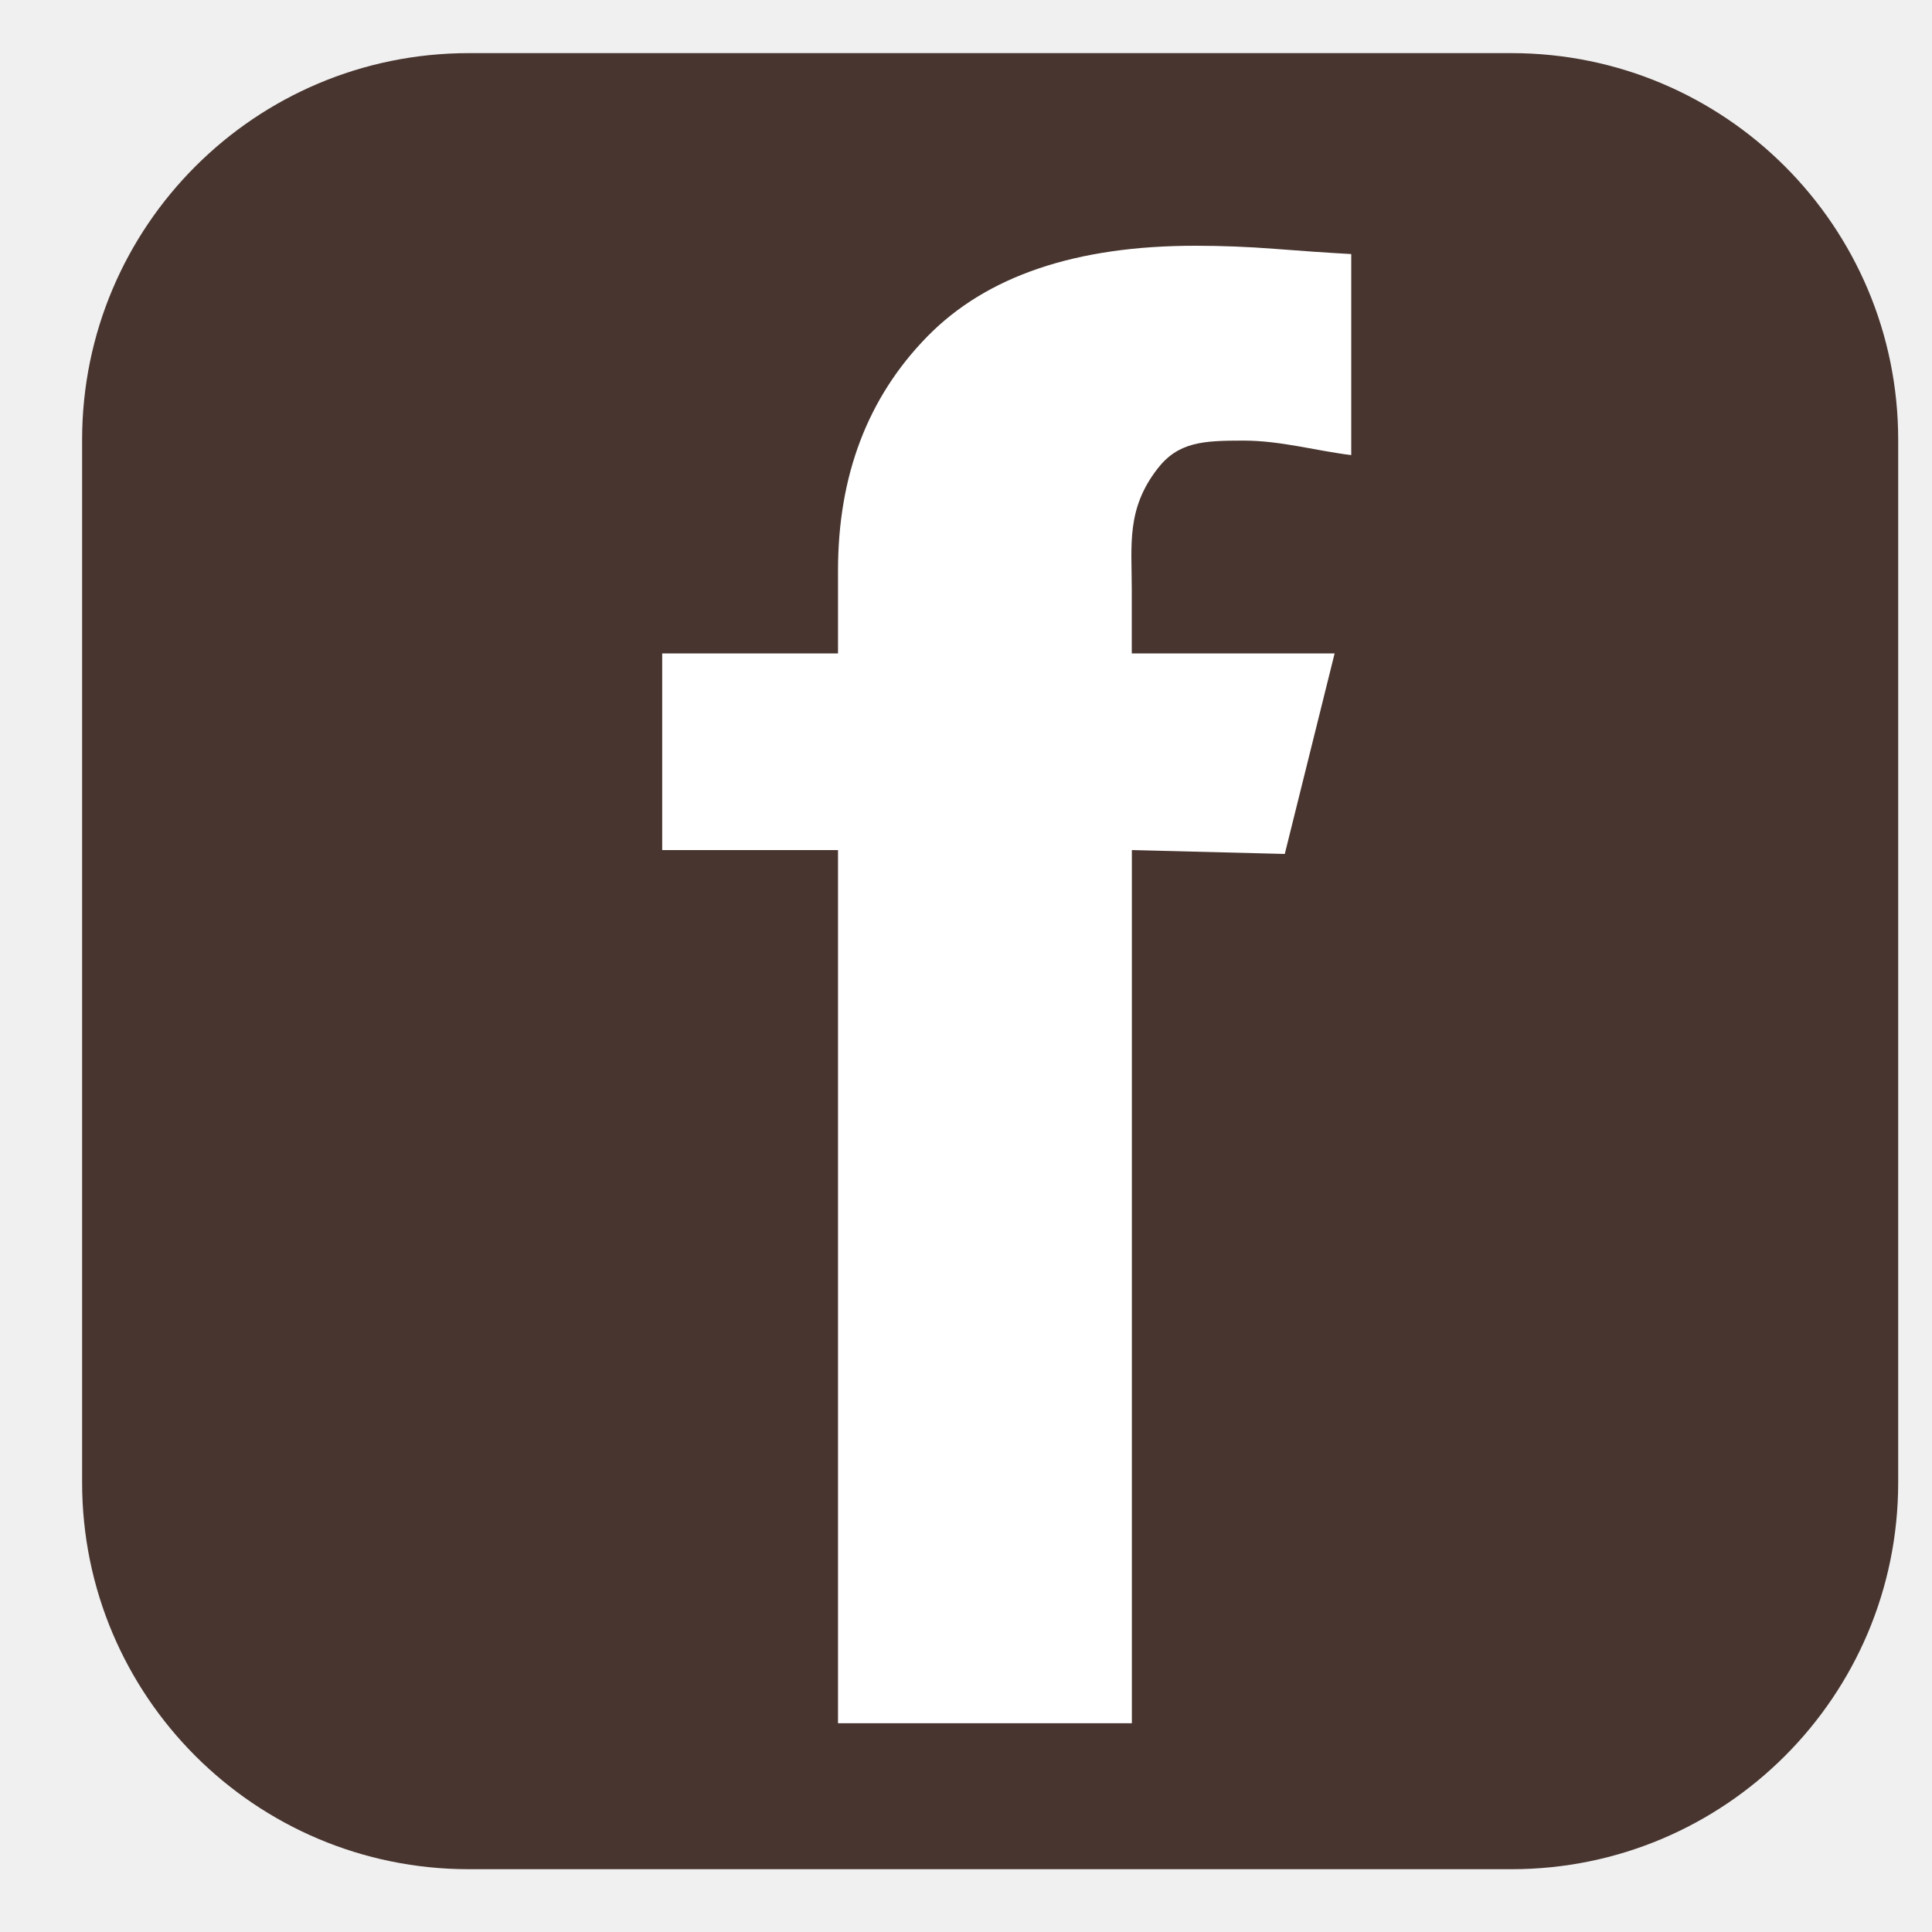
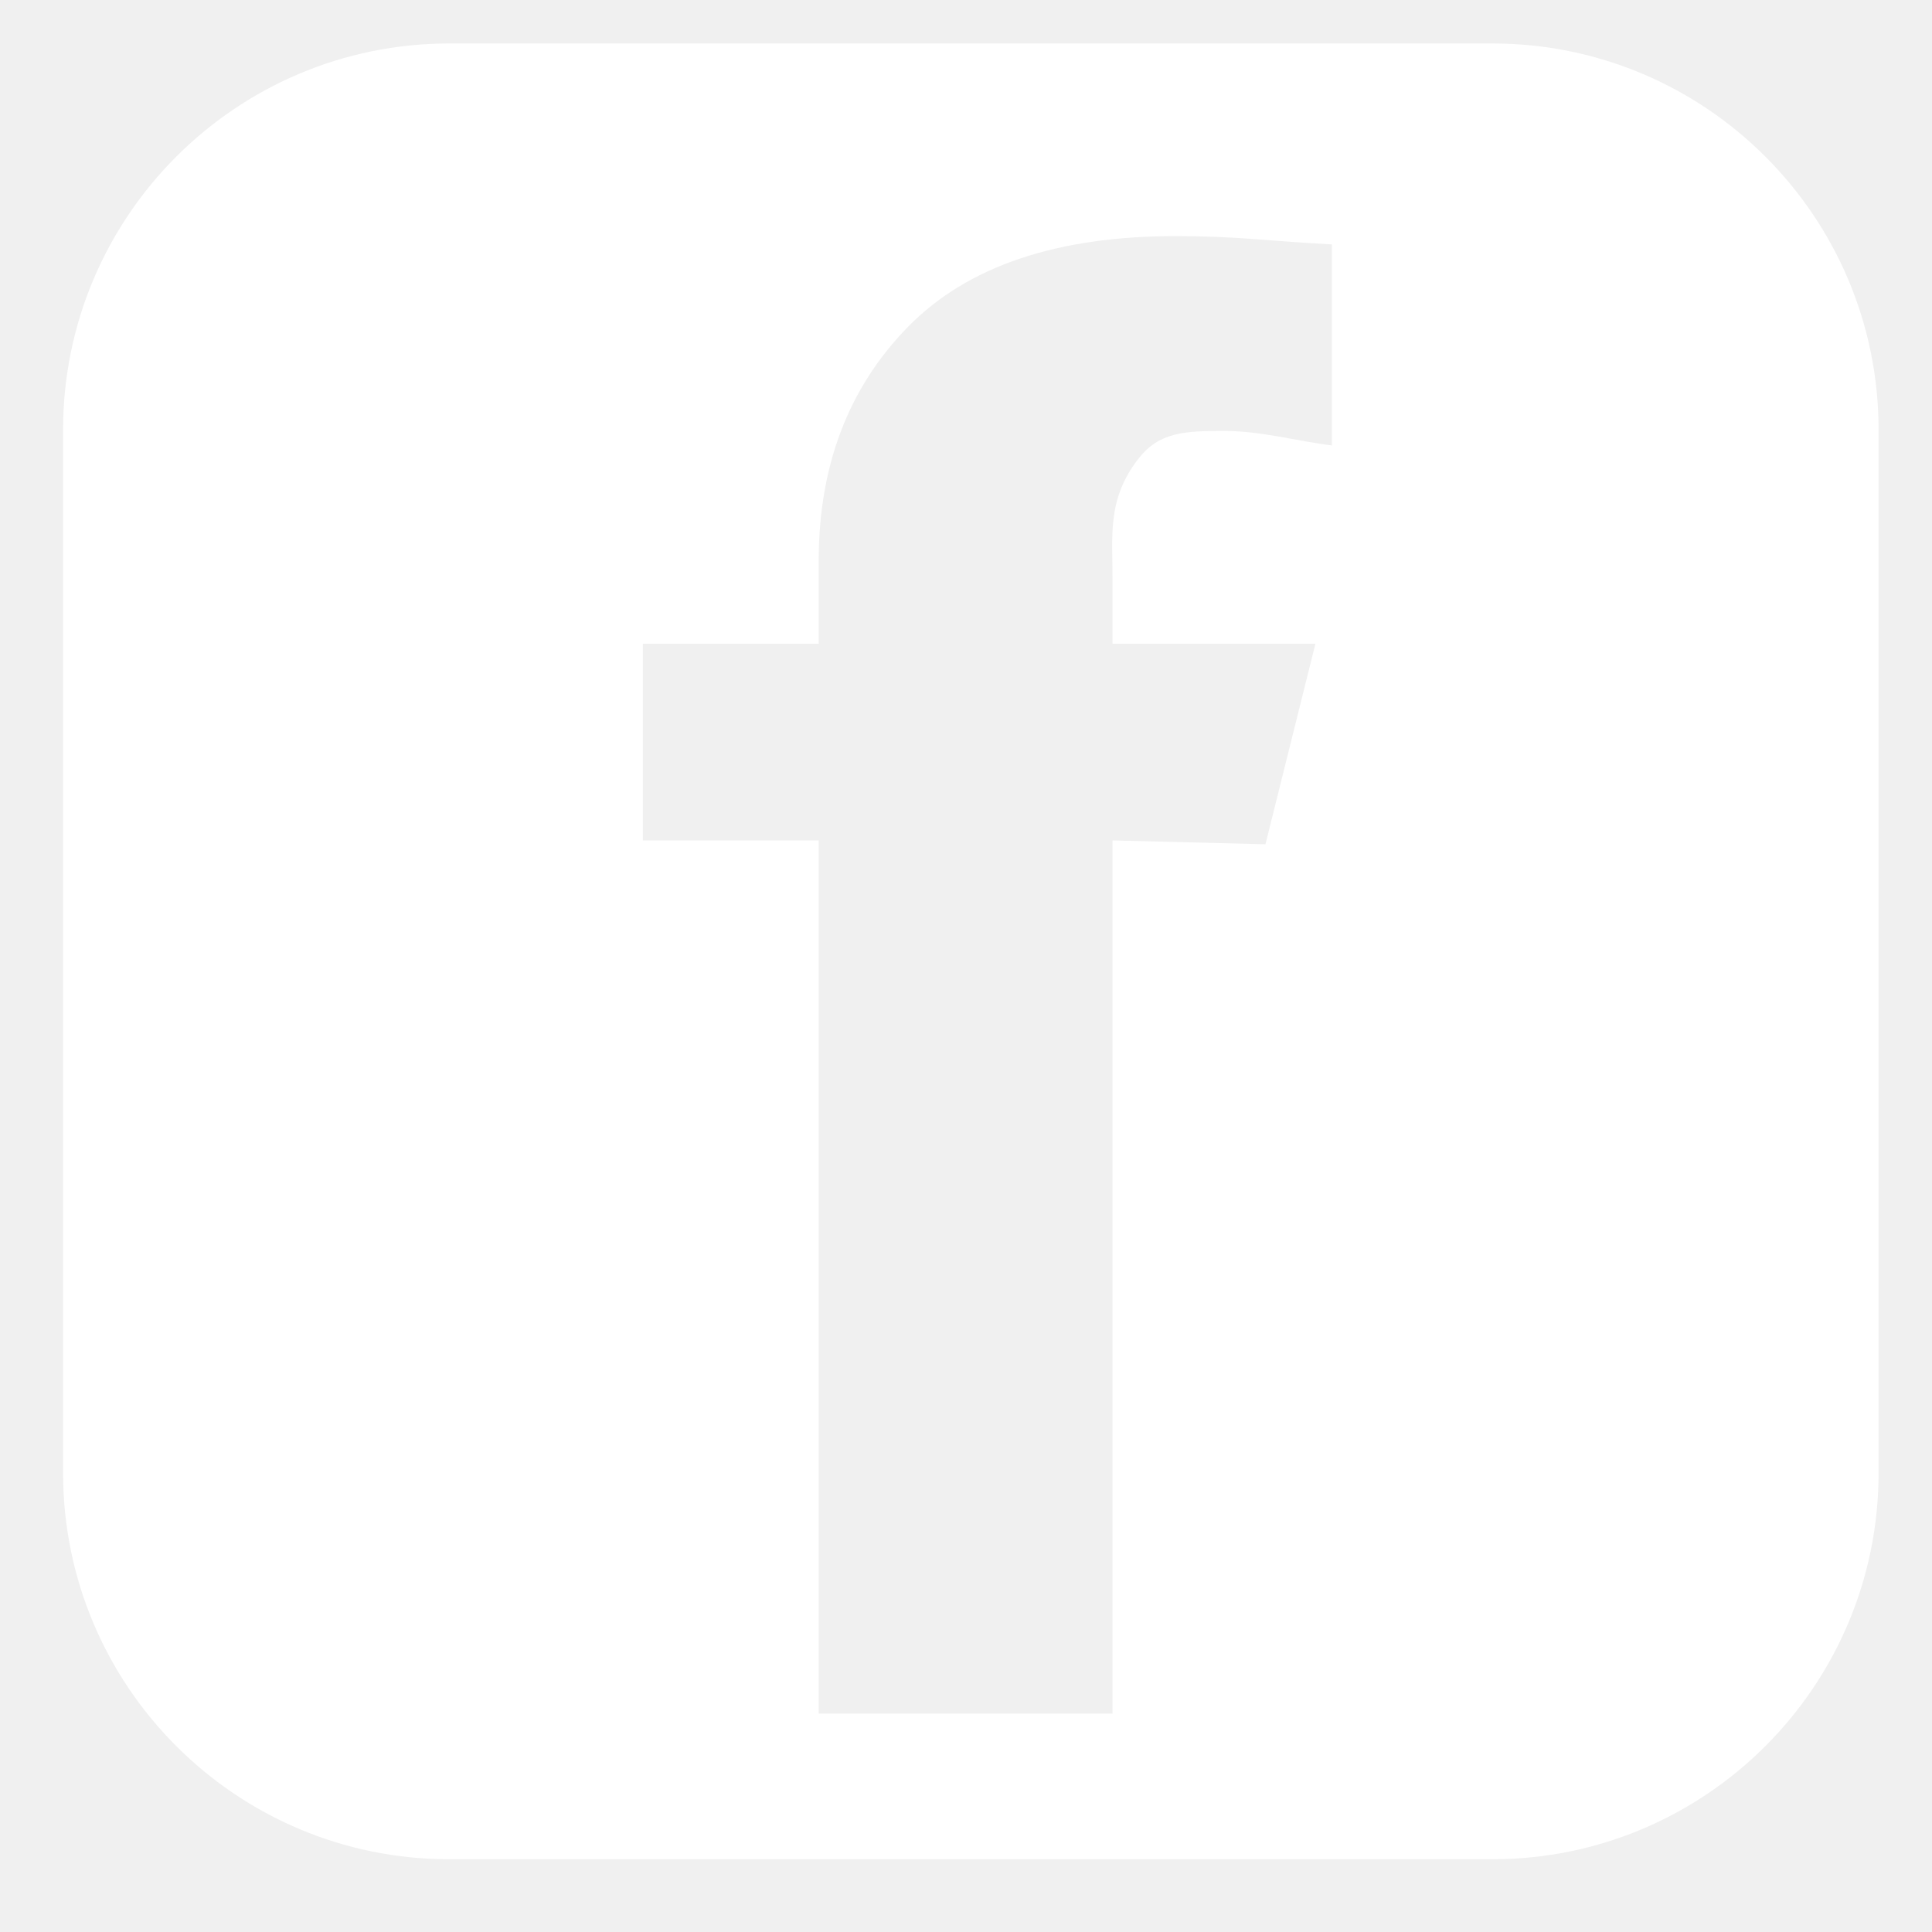
<svg xmlns="http://www.w3.org/2000/svg" id="Lag_1" data-name="Lag 1" viewBox="0 0 200 200">
  <defs>
-     <style>.cls-1{fill:#48352f;}.cls-2{isolation:isolate;}.cls-3{fill:#fff;}</style>
+     <style>.cls-1{fill:#fff;}</style>
  </defs>
-   <rect class="cls-1" x="8.5" y="5.5" width="188" height="188" rx="40.03" />
-   <g id="f" class="cls-2">
-     <g class="cls-2">
-       <path class="cls-3" d="M68.55,88V67.64h18.2V59.07q0-14.77,9.22-24.21t27.84-9.42c2.71,0,5.43.11,8.14.32s5.36.4,7.93.54V47.11c-3.57-.43-7.3-1.5-11.15-1.5-4.14,0-6.74.12-8.89,2.89-3.26,4.19-2.68,7.93-2.68,12.5v6.64h21L133,88.4,117.17,88v90.39H86.75V88Z" />
-     </g>
-   </g>
+   <path class="cls-1" d="M154.47,4.5H46.53a40,40,0,0,0-40,40V152.47a40,40,0,0,0,40,40H154.47a40,40,0,0,0,40-40V44.53A40,40,0,0,0,154.47,4.5ZM115.17,60v6.64h21L131,87.4,115.17,87v90.39H84.75V87H66.55V66.64h18.2V58.07q0-14.77,9.22-24.21t27.84-9.42c2.71,0,5.43.11,8.14.32s5.36.4,7.93.54V46.11c-3.57-.43-7.3-1.5-11.15-1.5-4.14,0-6.74.12-8.89,2.89C114.59,51.69,115.17,55.43,115.17,60Z" />
</svg>
